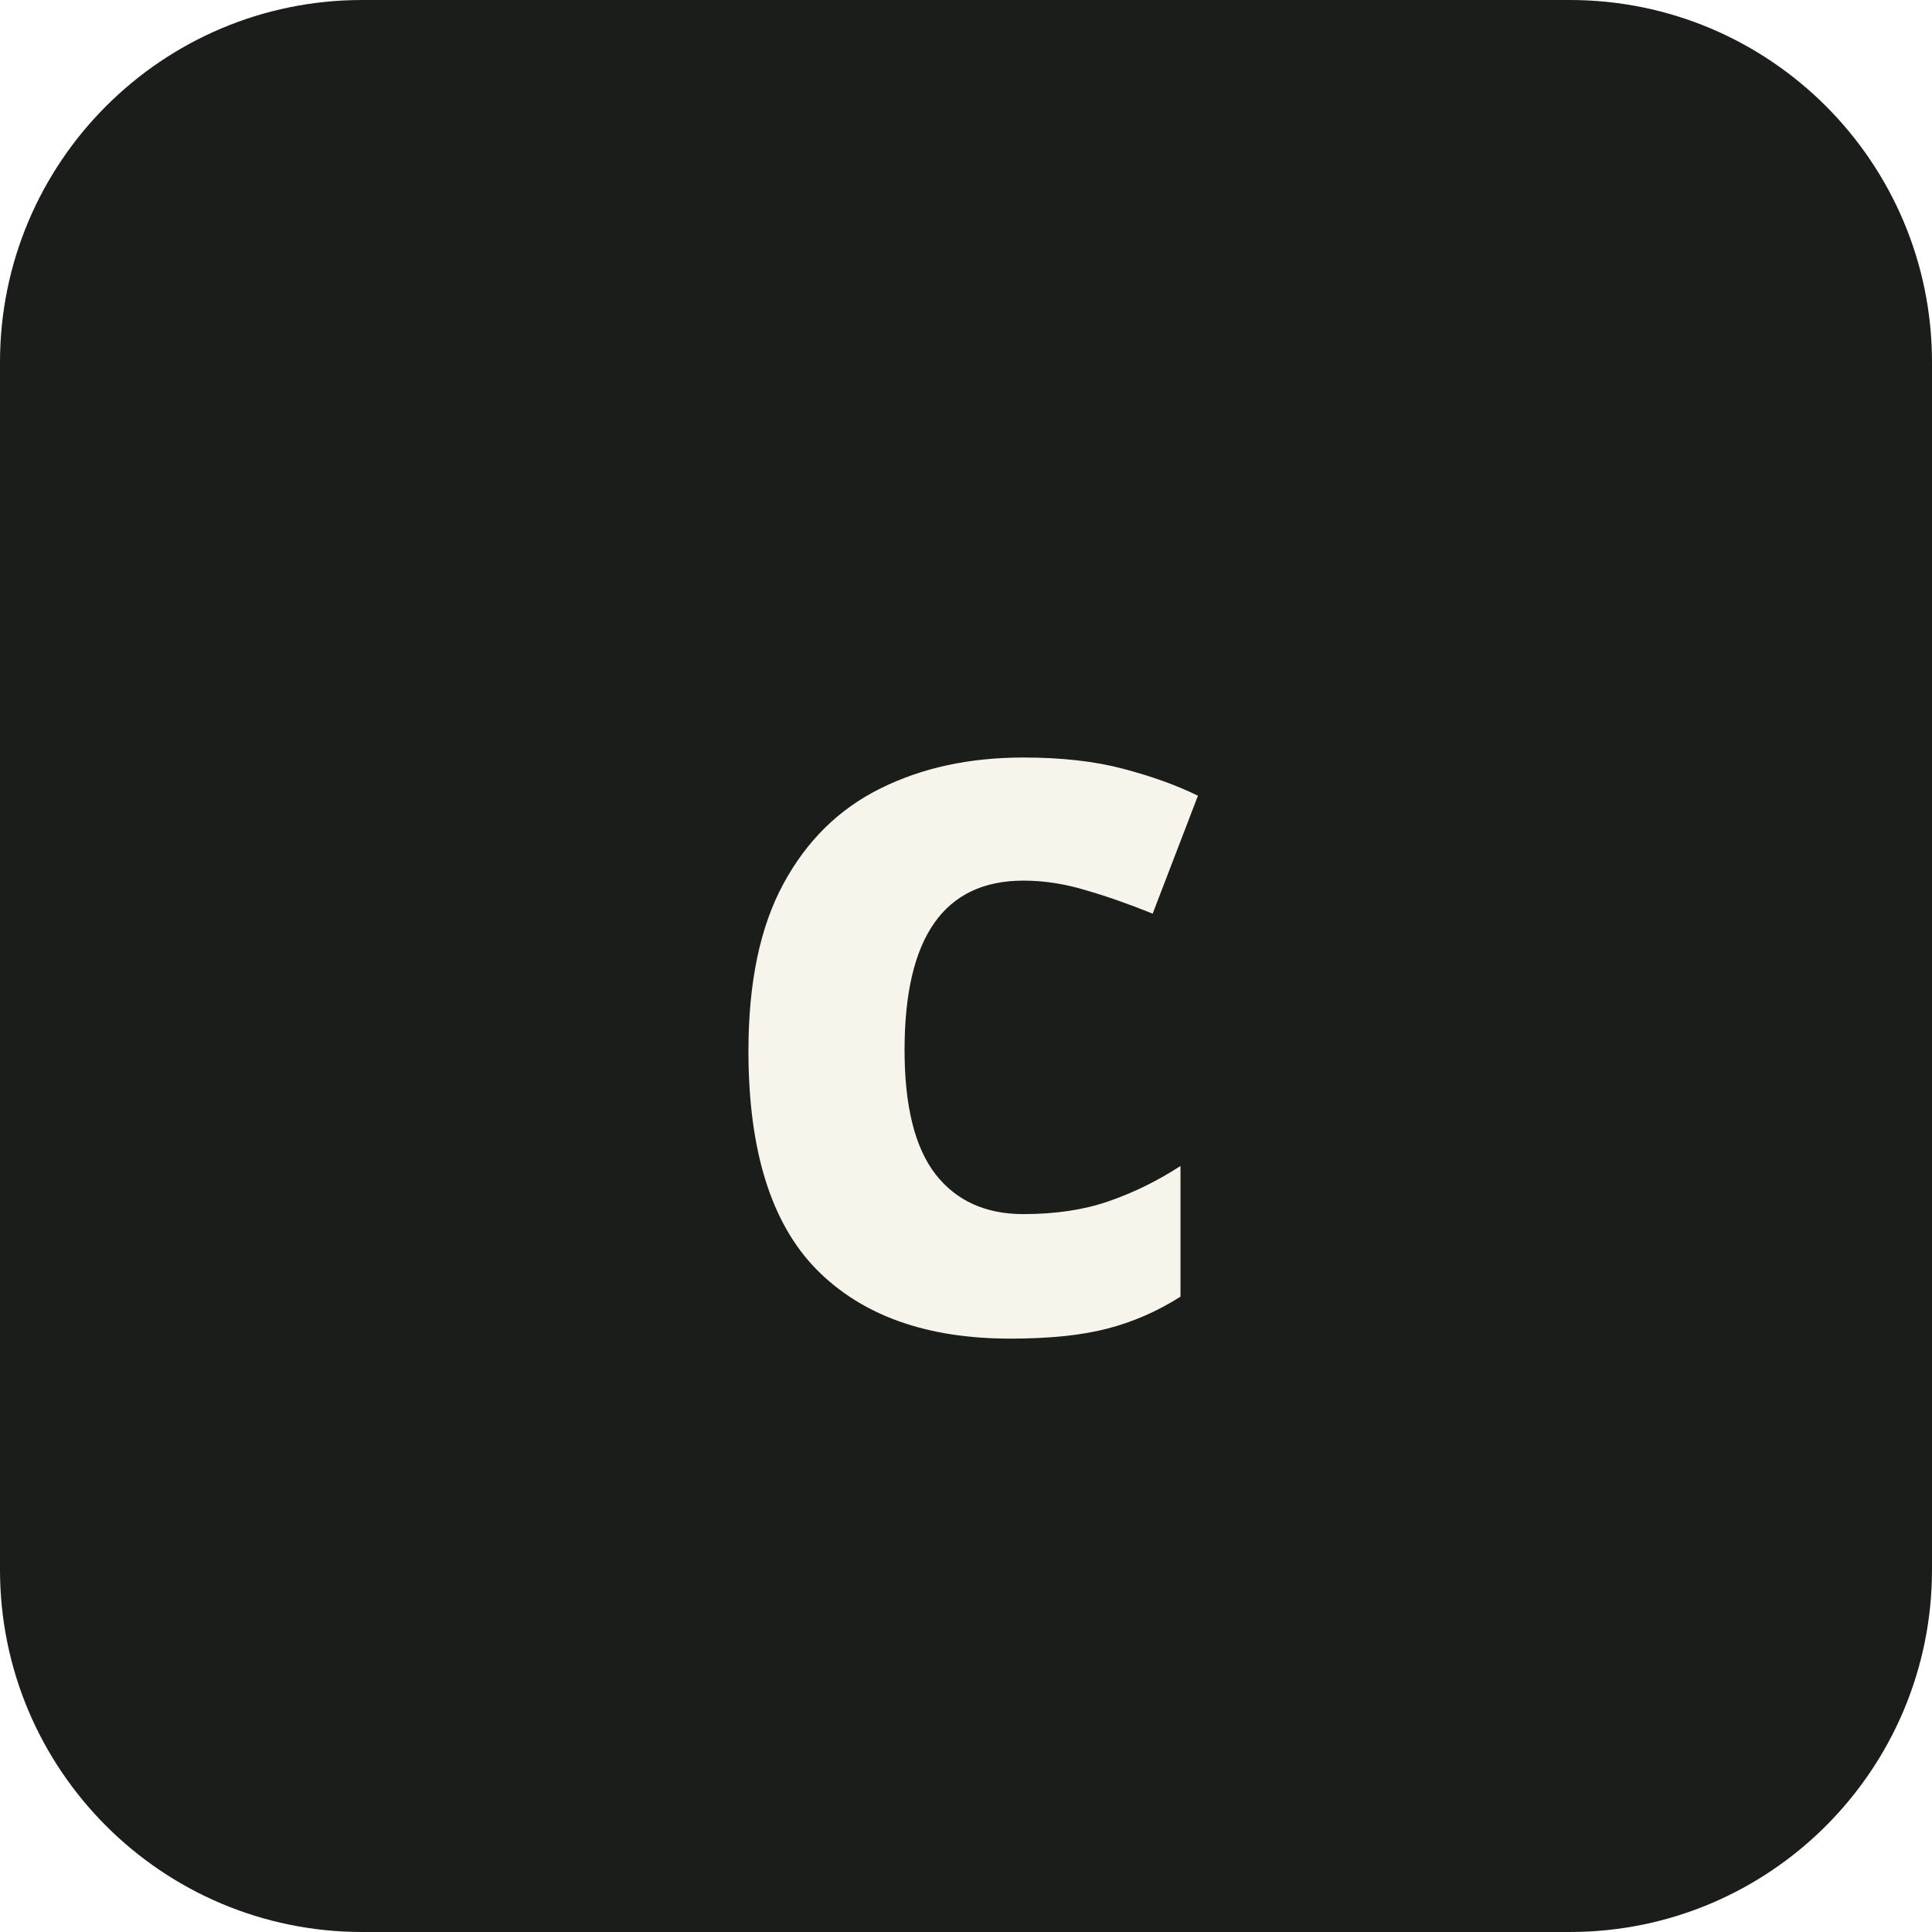
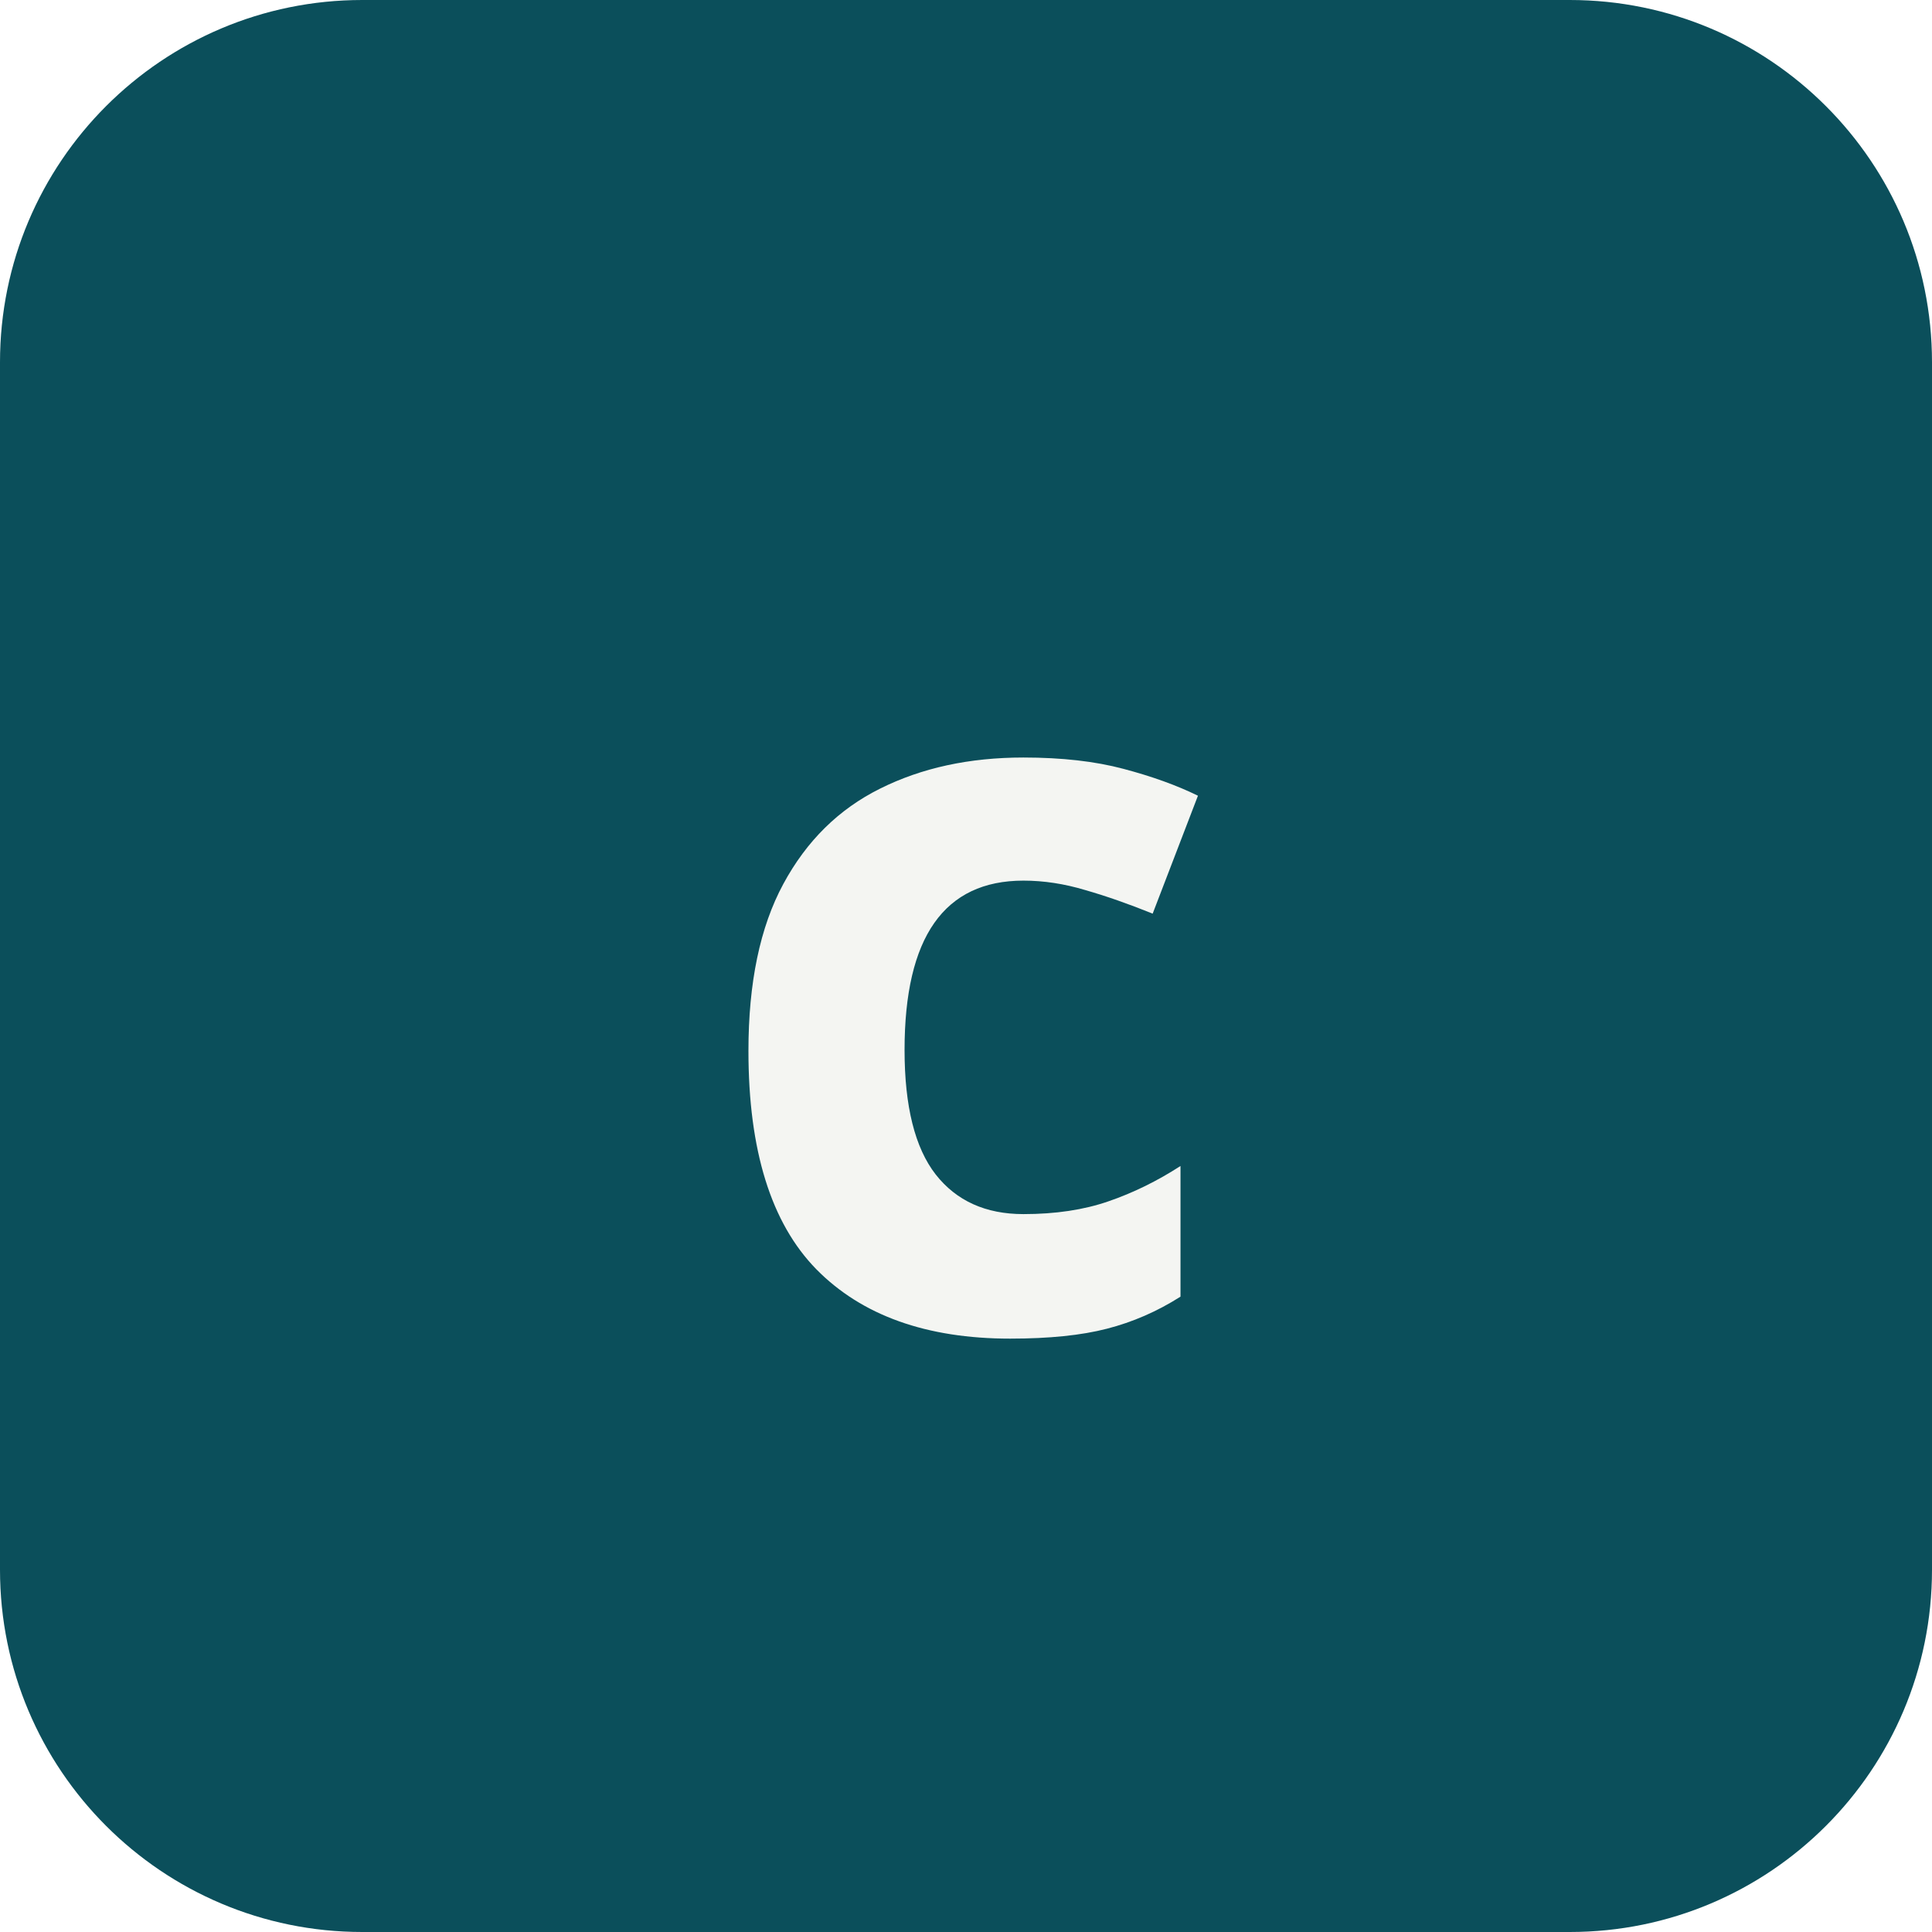
<svg xmlns="http://www.w3.org/2000/svg" viewBox="0 0 64 64">
-   <rect width="64" height="64" rx="12" fill="#1A1D1A" />
-   <text x="32" y="44" font-family="sans-serif" font-weight="800" font-size="34" text-anchor="middle" fill="#F7F4EC">c</text>
+   <rect width="64" height="64" rx="12" fill="#0B4F5B" />
+   <text x="32" y="44" font-family="sans-serif" font-weight="700" font-size="34" text-anchor="middle" fill="#F4F5F2">c</text>
</svg>
